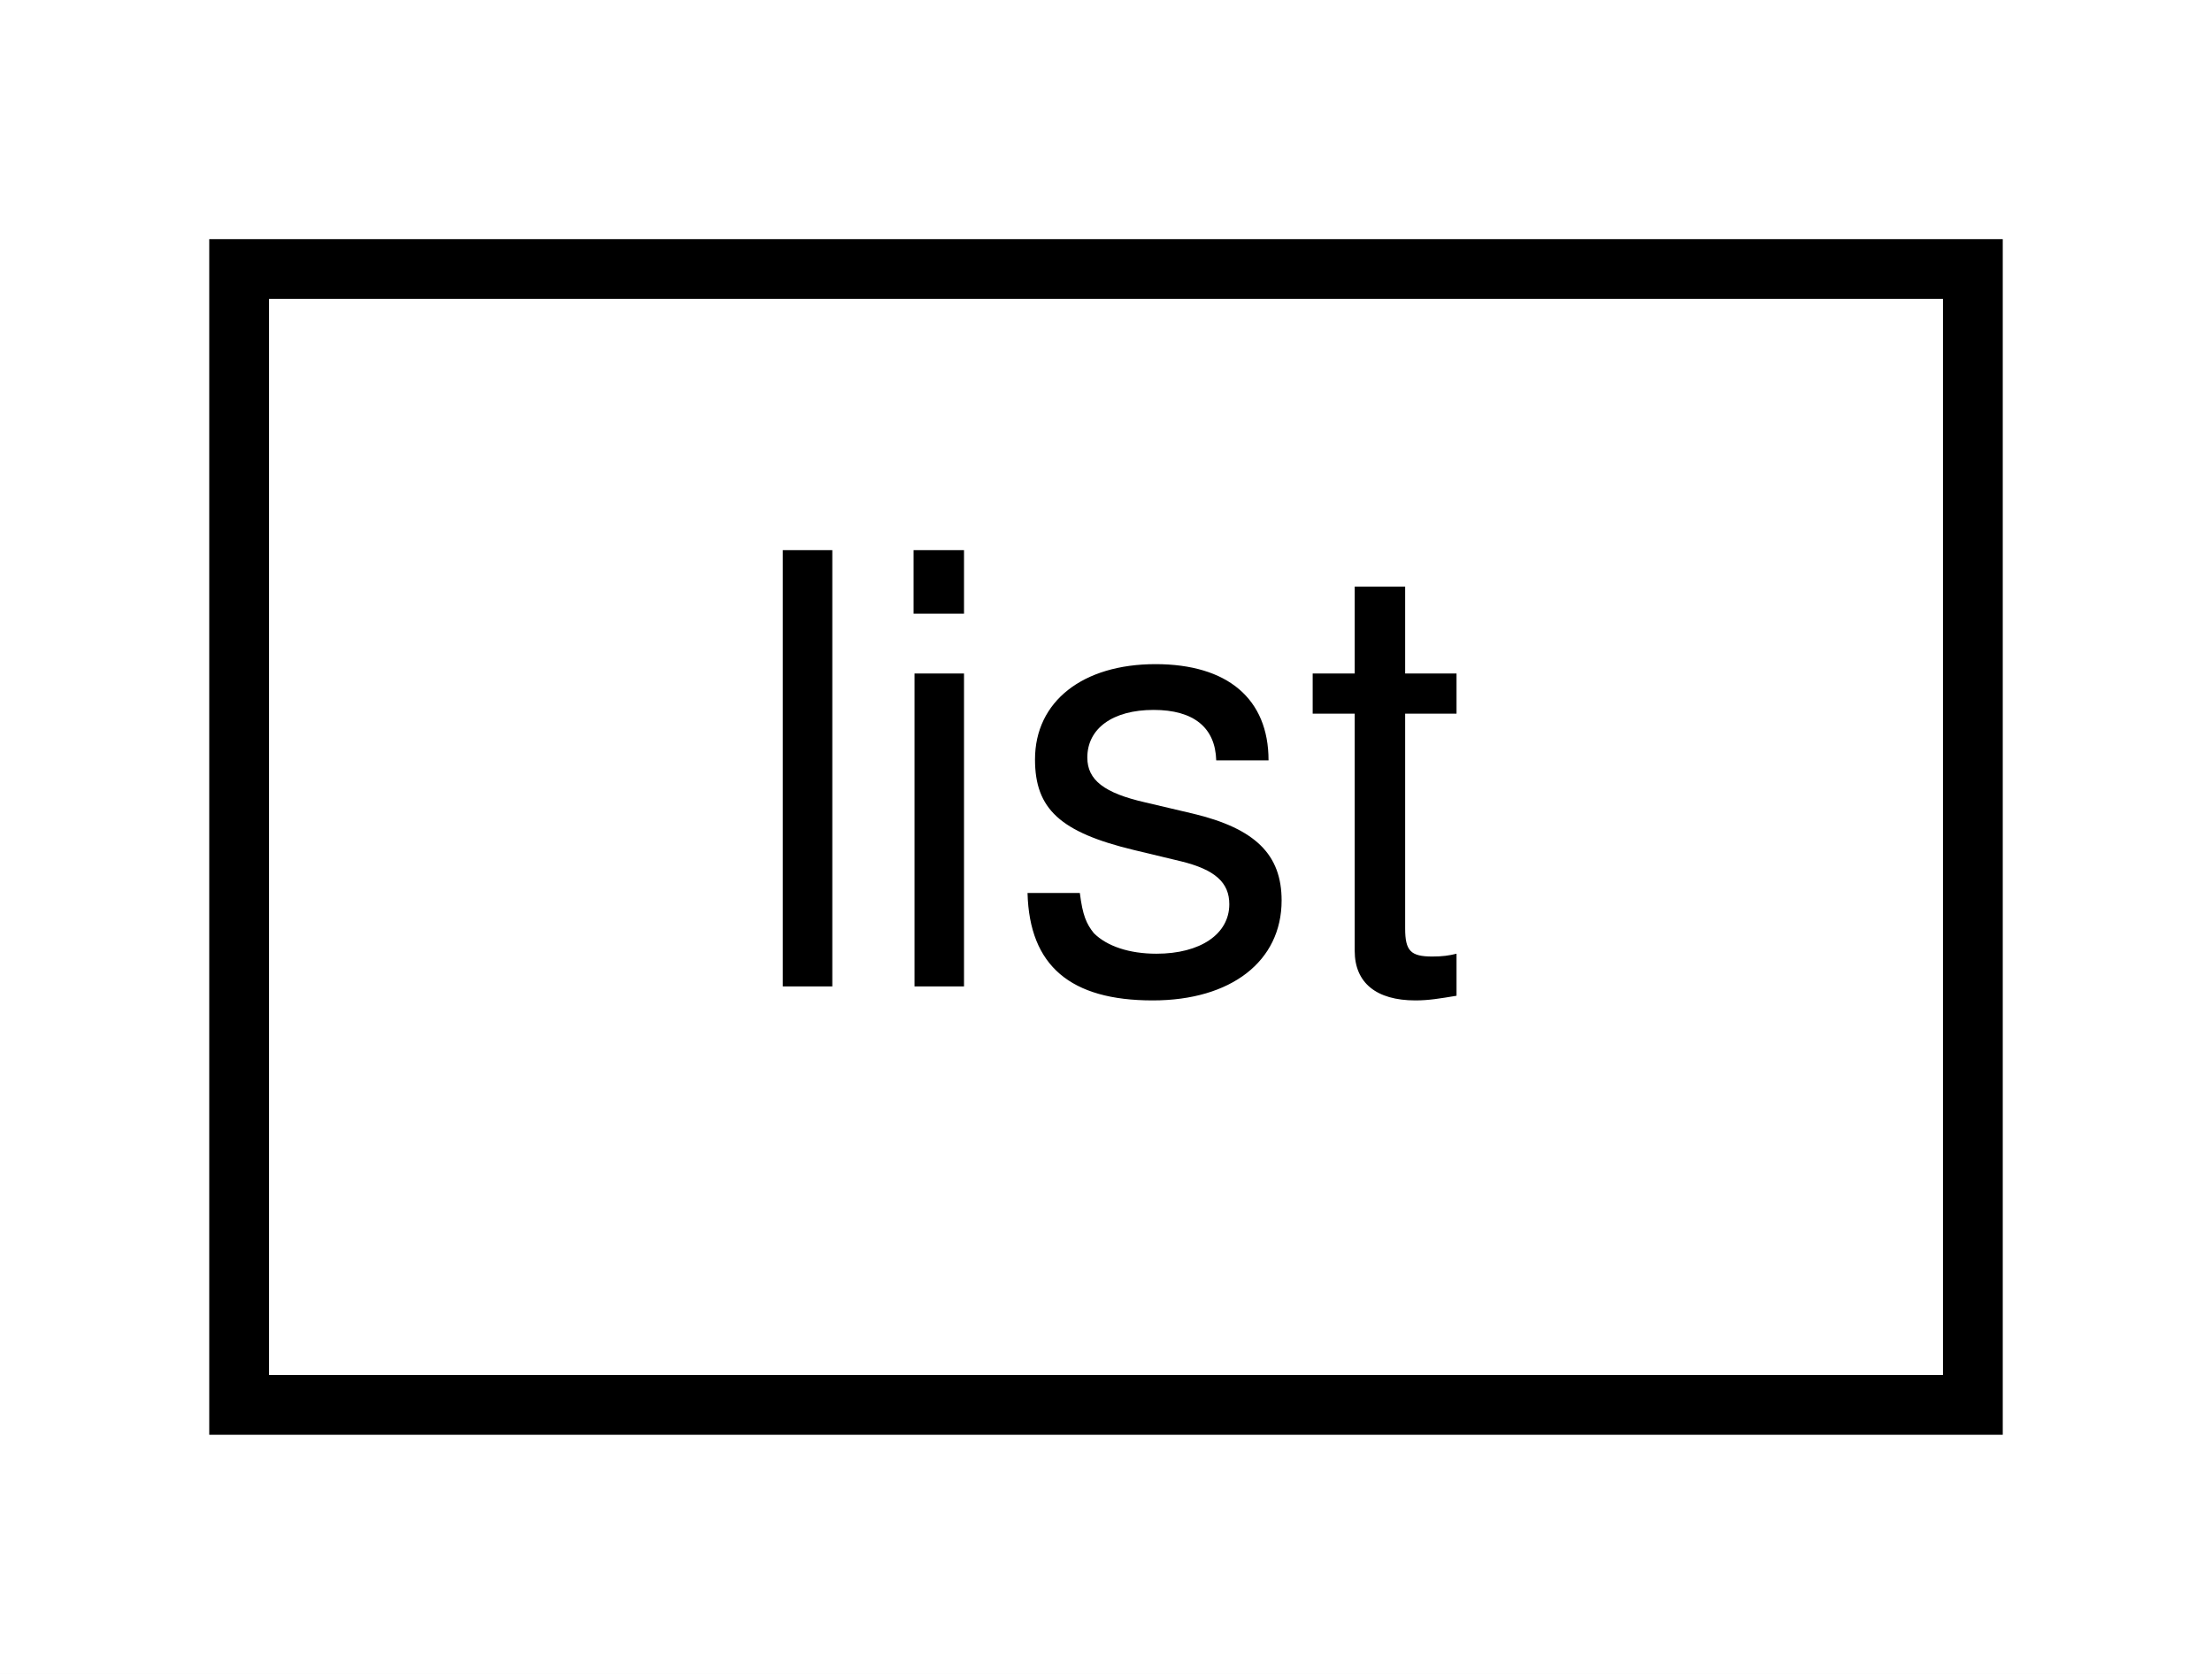
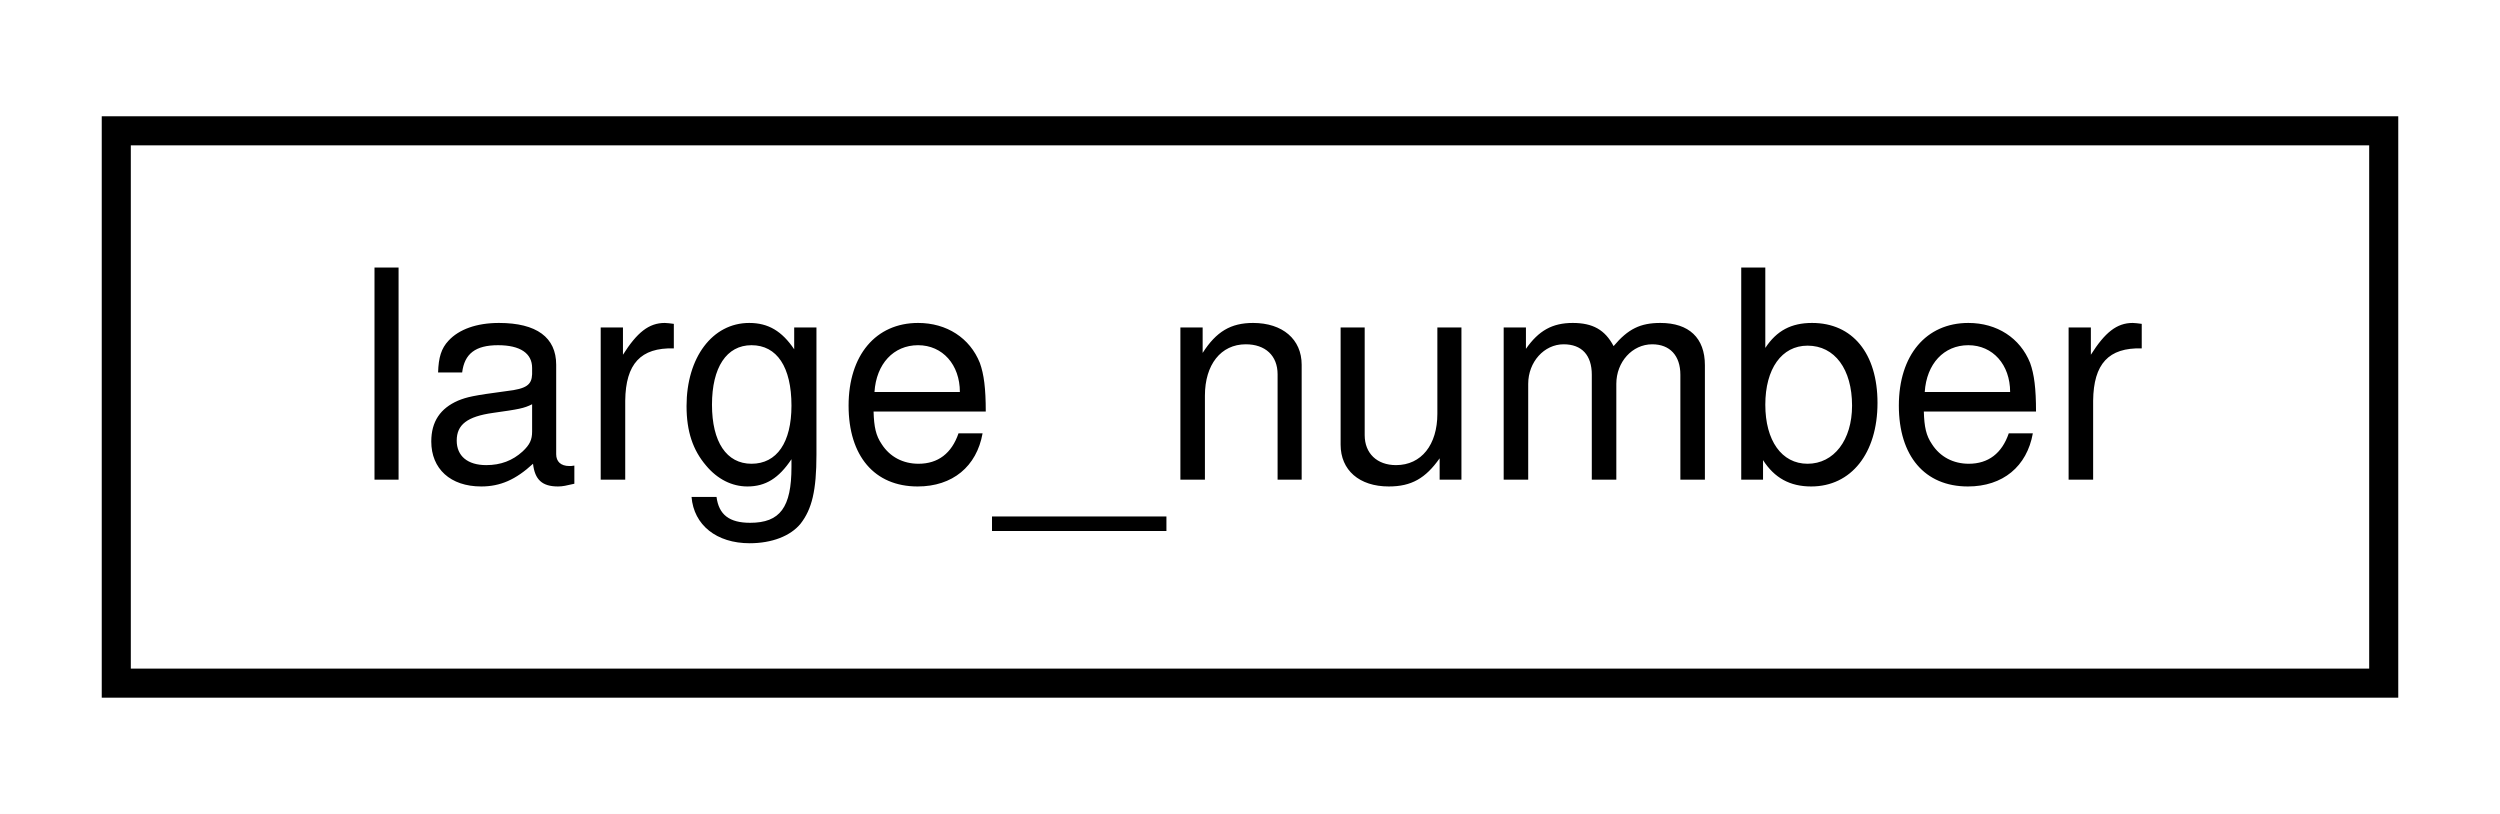
- <svg xmlns="http://www.w3.org/2000/svg" xmlns:xlink="http://www.w3.org/1999/xlink" width="37pt" height="28pt" viewBox="0.00 0.00 37.00 28.00">
+ <svg xmlns="http://www.w3.org/2000/svg" xmlns:xlink="http://www.w3.org/1999/xlink" width="86pt" height="28pt" viewBox="0.00 0.00 86.00 28.00">
  <g id="graph0" class="graph" transform="scale(1 1) rotate(0) translate(4 24)">
-     <polygon fill="white" stroke="transparent" points="-4,4 -4,-24 33,-24 33,4 -4,4" />
+     <polygon fill="white" stroke="transparent" points="-4,4 -4,-24 82,-24 82,4 -4,4" />
    <g id="node1" class="node">
      <g id="a_node1">
-         <a xlink:href="d8/d10/structlist.html" target="_top" xlink:title=" ">
-           <polygon fill="white" stroke="black" points="0,-0.5 0,-19.5 29,-19.5 29,-0.5 0,-0.5" />
-           <text text-anchor="middle" x="14.5" y="-7.5" font-family="Helvetica,sans-Serif" font-size="10.00">list</text>
+         <a xlink:href="db/d82/classlarge__number.html" target="_top" xlink:title=" ">
+           <polygon fill="white" stroke="black" points="0,-0.5 0,-19.5 78,-19.5 78,-0.5 0,-0.5" />
+           <text text-anchor="middle" x="39" y="-7.5" font-family="Helvetica,sans-Serif" font-size="10.00">large_number</text>
        </a>
      </g>
    </g>
  </g>
</svg>
